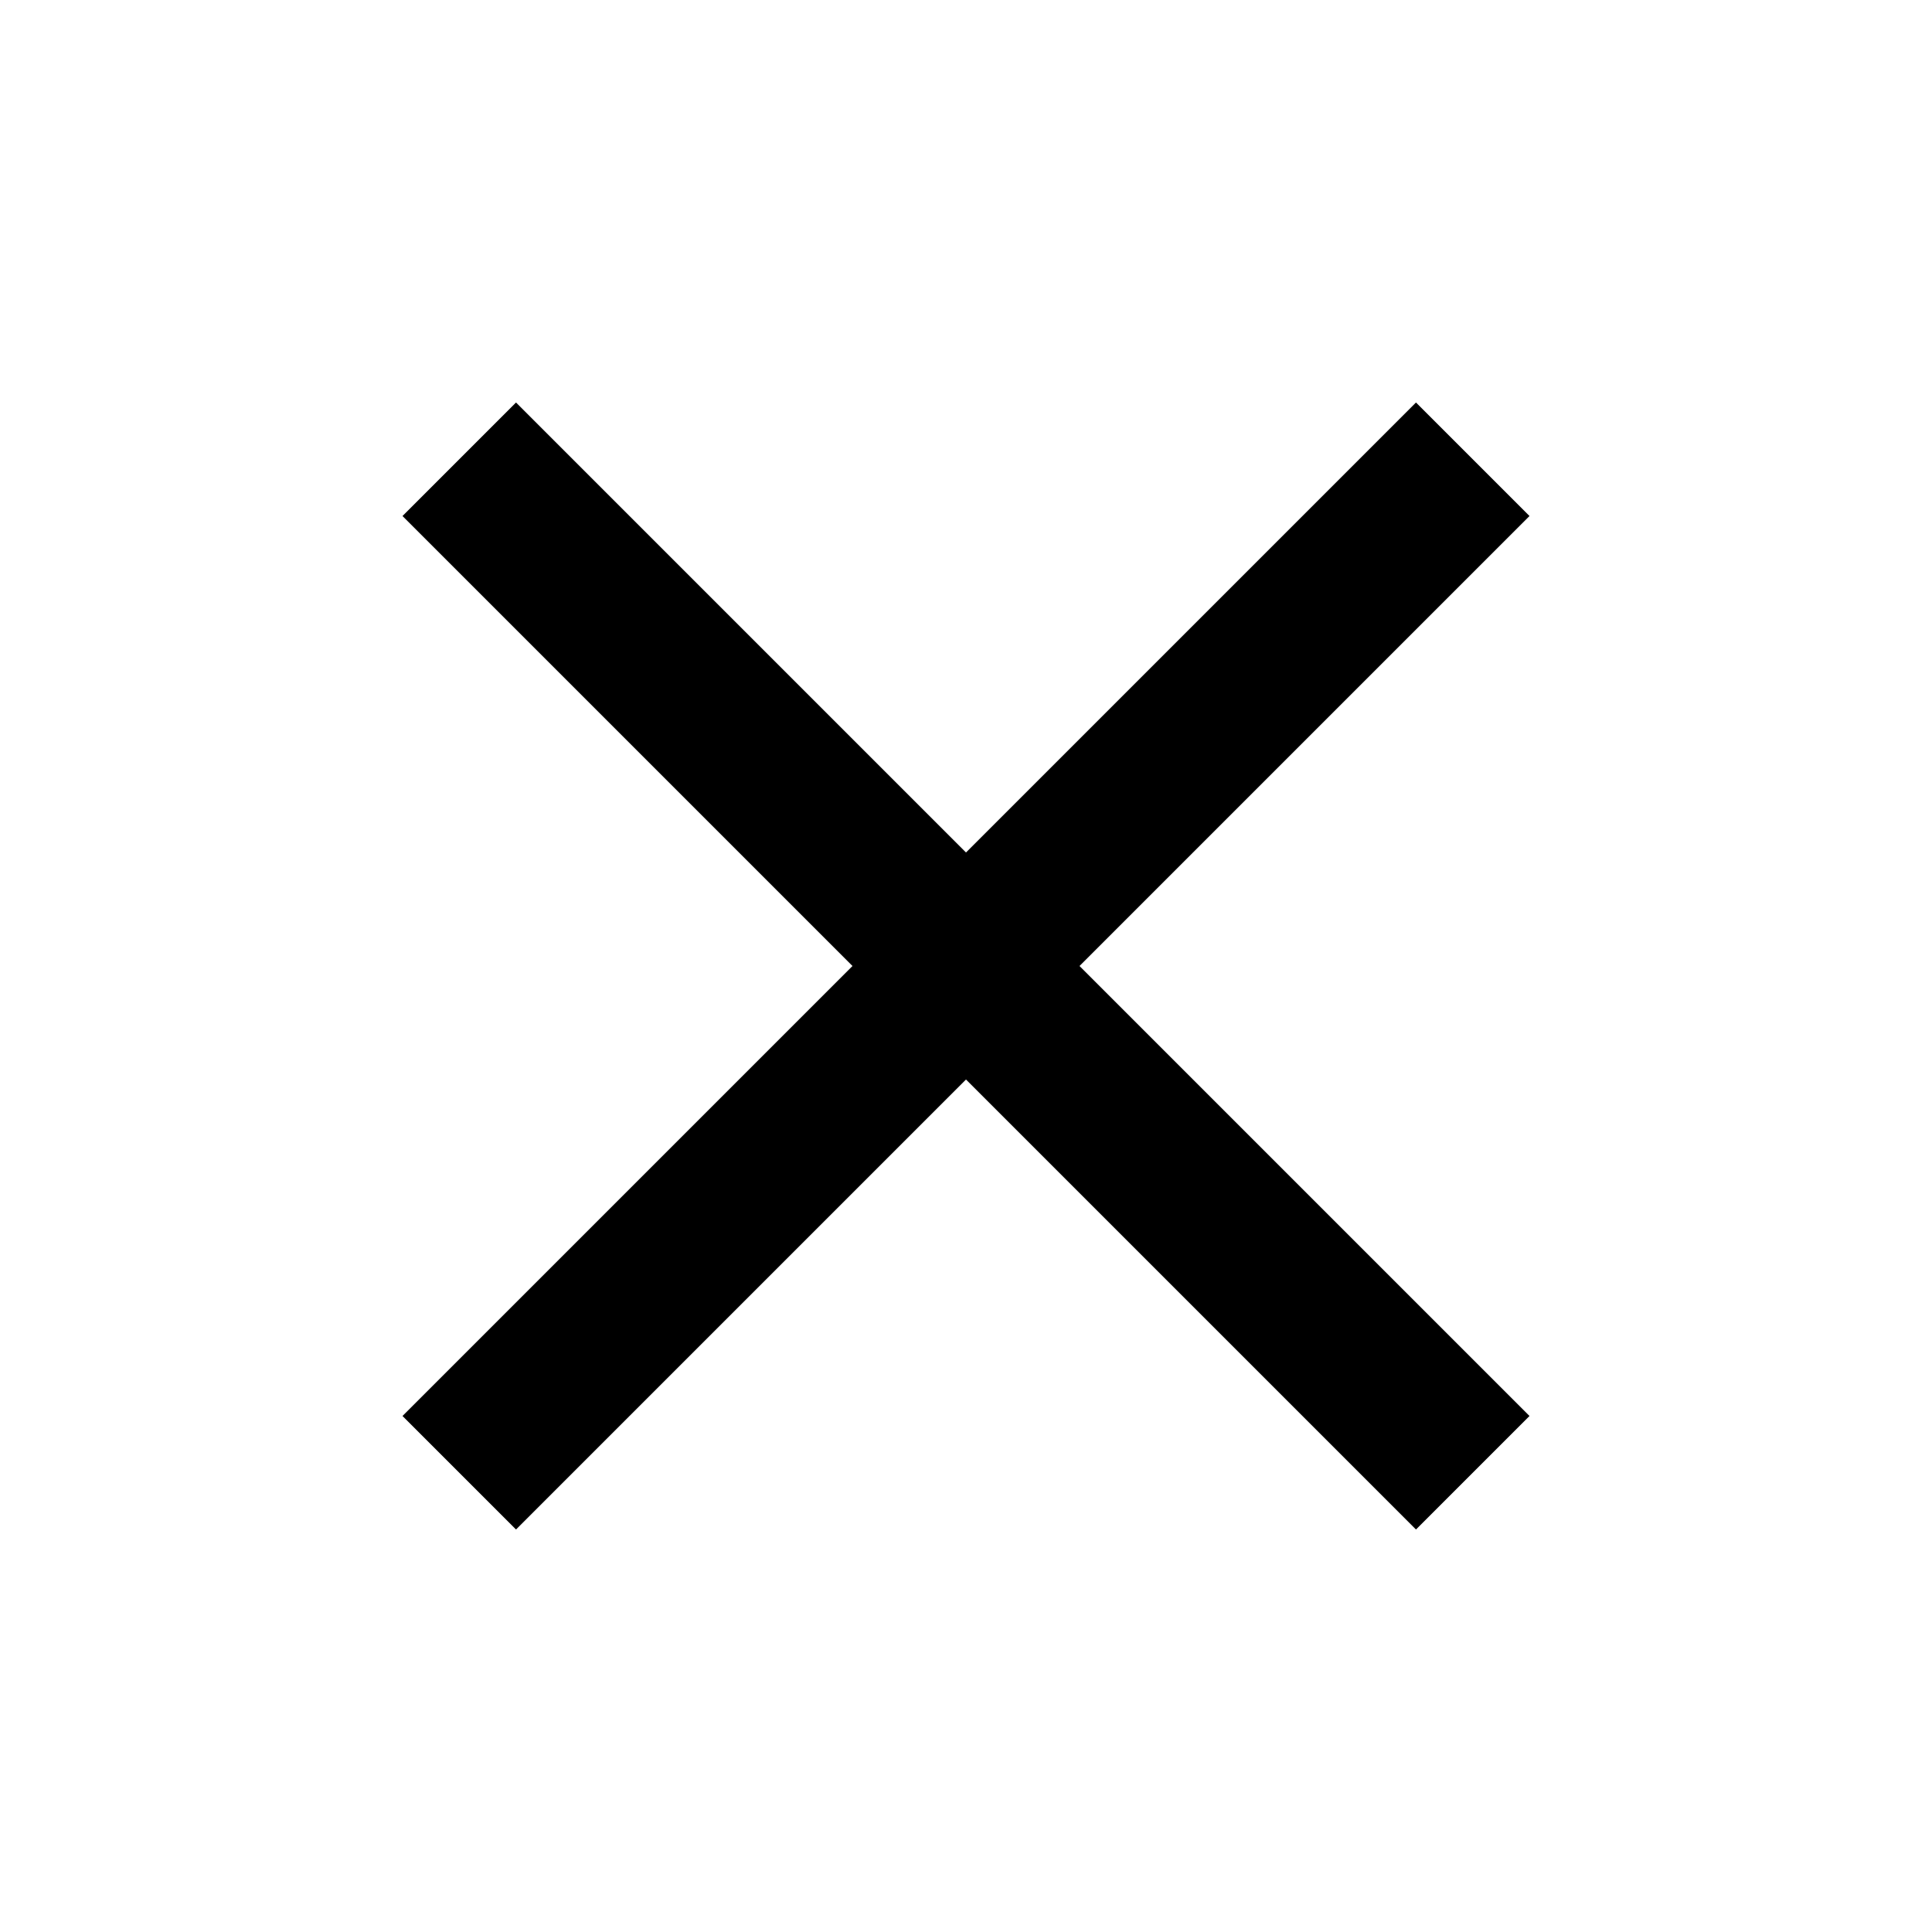
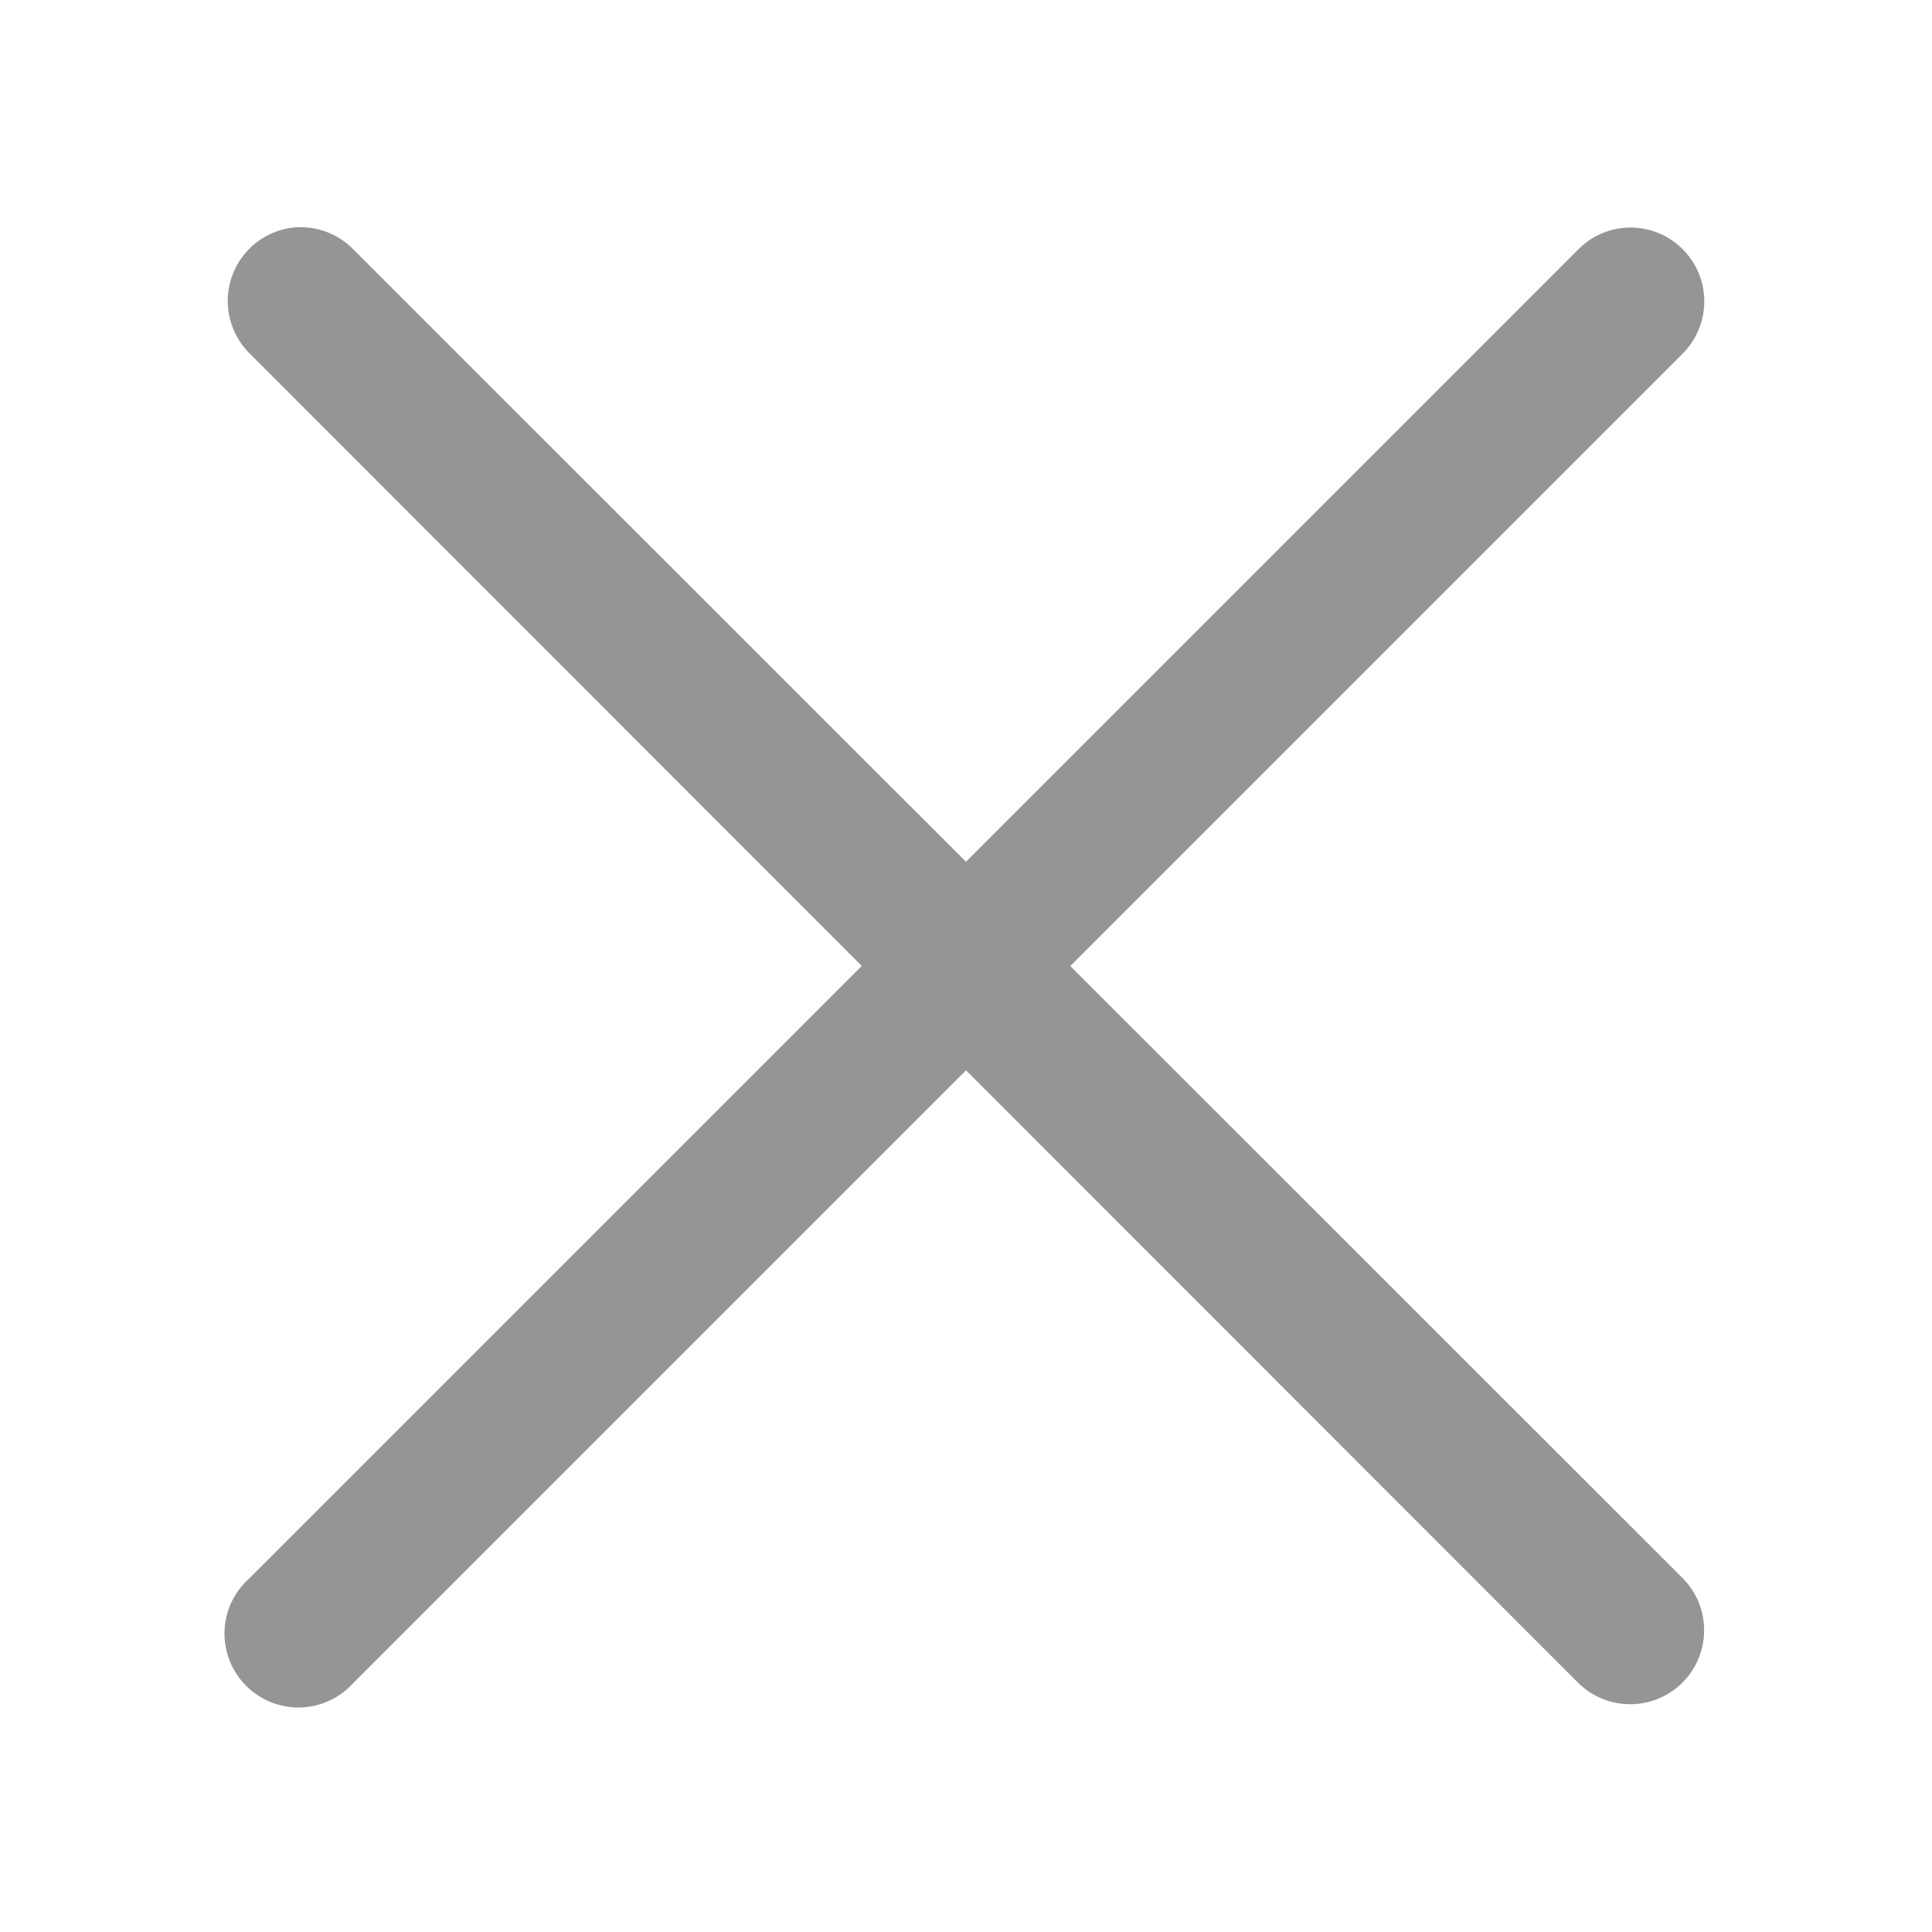
- <svg xmlns="http://www.w3.org/2000/svg" width="24" height="24" viewBox="0 0 24 24">
-   <path d="M19 6.41L17.59 5 12 10.59 6.41 5 5 6.41 10.59 12 5 17.59 6.41 19 12 13.41 17.59 19 19 17.59 13.41 12z" />
-   <path d="M0 0h24v24H0z" fill="none" />
+ <svg xmlns="http://www.w3.org/2000/svg" id="SvgjsSvg1001" width="288" height="288" version="1.1">
+   <defs id="SvgjsDefs1002" />
+   <g id="SvgjsG1008" transform="matrix(0.9167,0,0,0.9167,11.98866,12.00138)">
+     <svg width="288" height="288" viewBox="0 0 6.35 6.35">
+       <path fill="#979494" style="line-height:normal;font-variant-ligatures:normal;font-variant-position:normal;font-variant-caps:normal;font-variant-numeric:normal;font-variant-alternates:normal;font-feature-settings:normal;text-indent:0;text-align:start;text-decoration-line:none;text-decoration-style:solid;text-decoration-color:#000;text-transform:none;text-orientation:mixed;shape-padding:0;isolation:auto;mix-blend-mode:normal" d="m 0.764,0.527 a 0.265,0.265 0 0 0 -0.156,0.453 L 5.369,5.744 A 0.265,0.265 0 1 0 5.744,5.369 L 0.98,0.607 A 0.265,0.265 0 0 0 0.764,0.527 Z" color="#000" font-family="sans-serif" font-weight="400" overflow="visible" paint-order="stroke fill markers" white-space="normal" class="color00001d svgShape" />
+       <path fill="#979494" style="line-height:normal;font-variant-ligatures:normal;font-variant-position:normal;font-variant-caps:normal;font-variant-numeric:normal;font-variant-alternates:normal;font-feature-settings:normal;text-indent:0;text-align:start;text-decoration-line:none;text-decoration-style:solid;text-decoration-color:#000;text-transform:none;text-orientation:mixed;shape-padding:0;isolation:auto;mix-blend-mode:normal" d="M 5.551,0.527 A 0.265,0.265 0 0 0 5.369,0.607 L 0.607,5.369 A 0.265,0.265 0 1 0 0.98,5.744 L 5.744,0.98 A 0.265,0.265 0 0 0 5.551,0.527 Z" color="#000" font-family="sans-serif" font-weight="400" overflow="visible" paint-order="stroke fill markers" white-space="normal" class="color00001d svgShape" />
+     </svg>
+   </g>
</svg>
